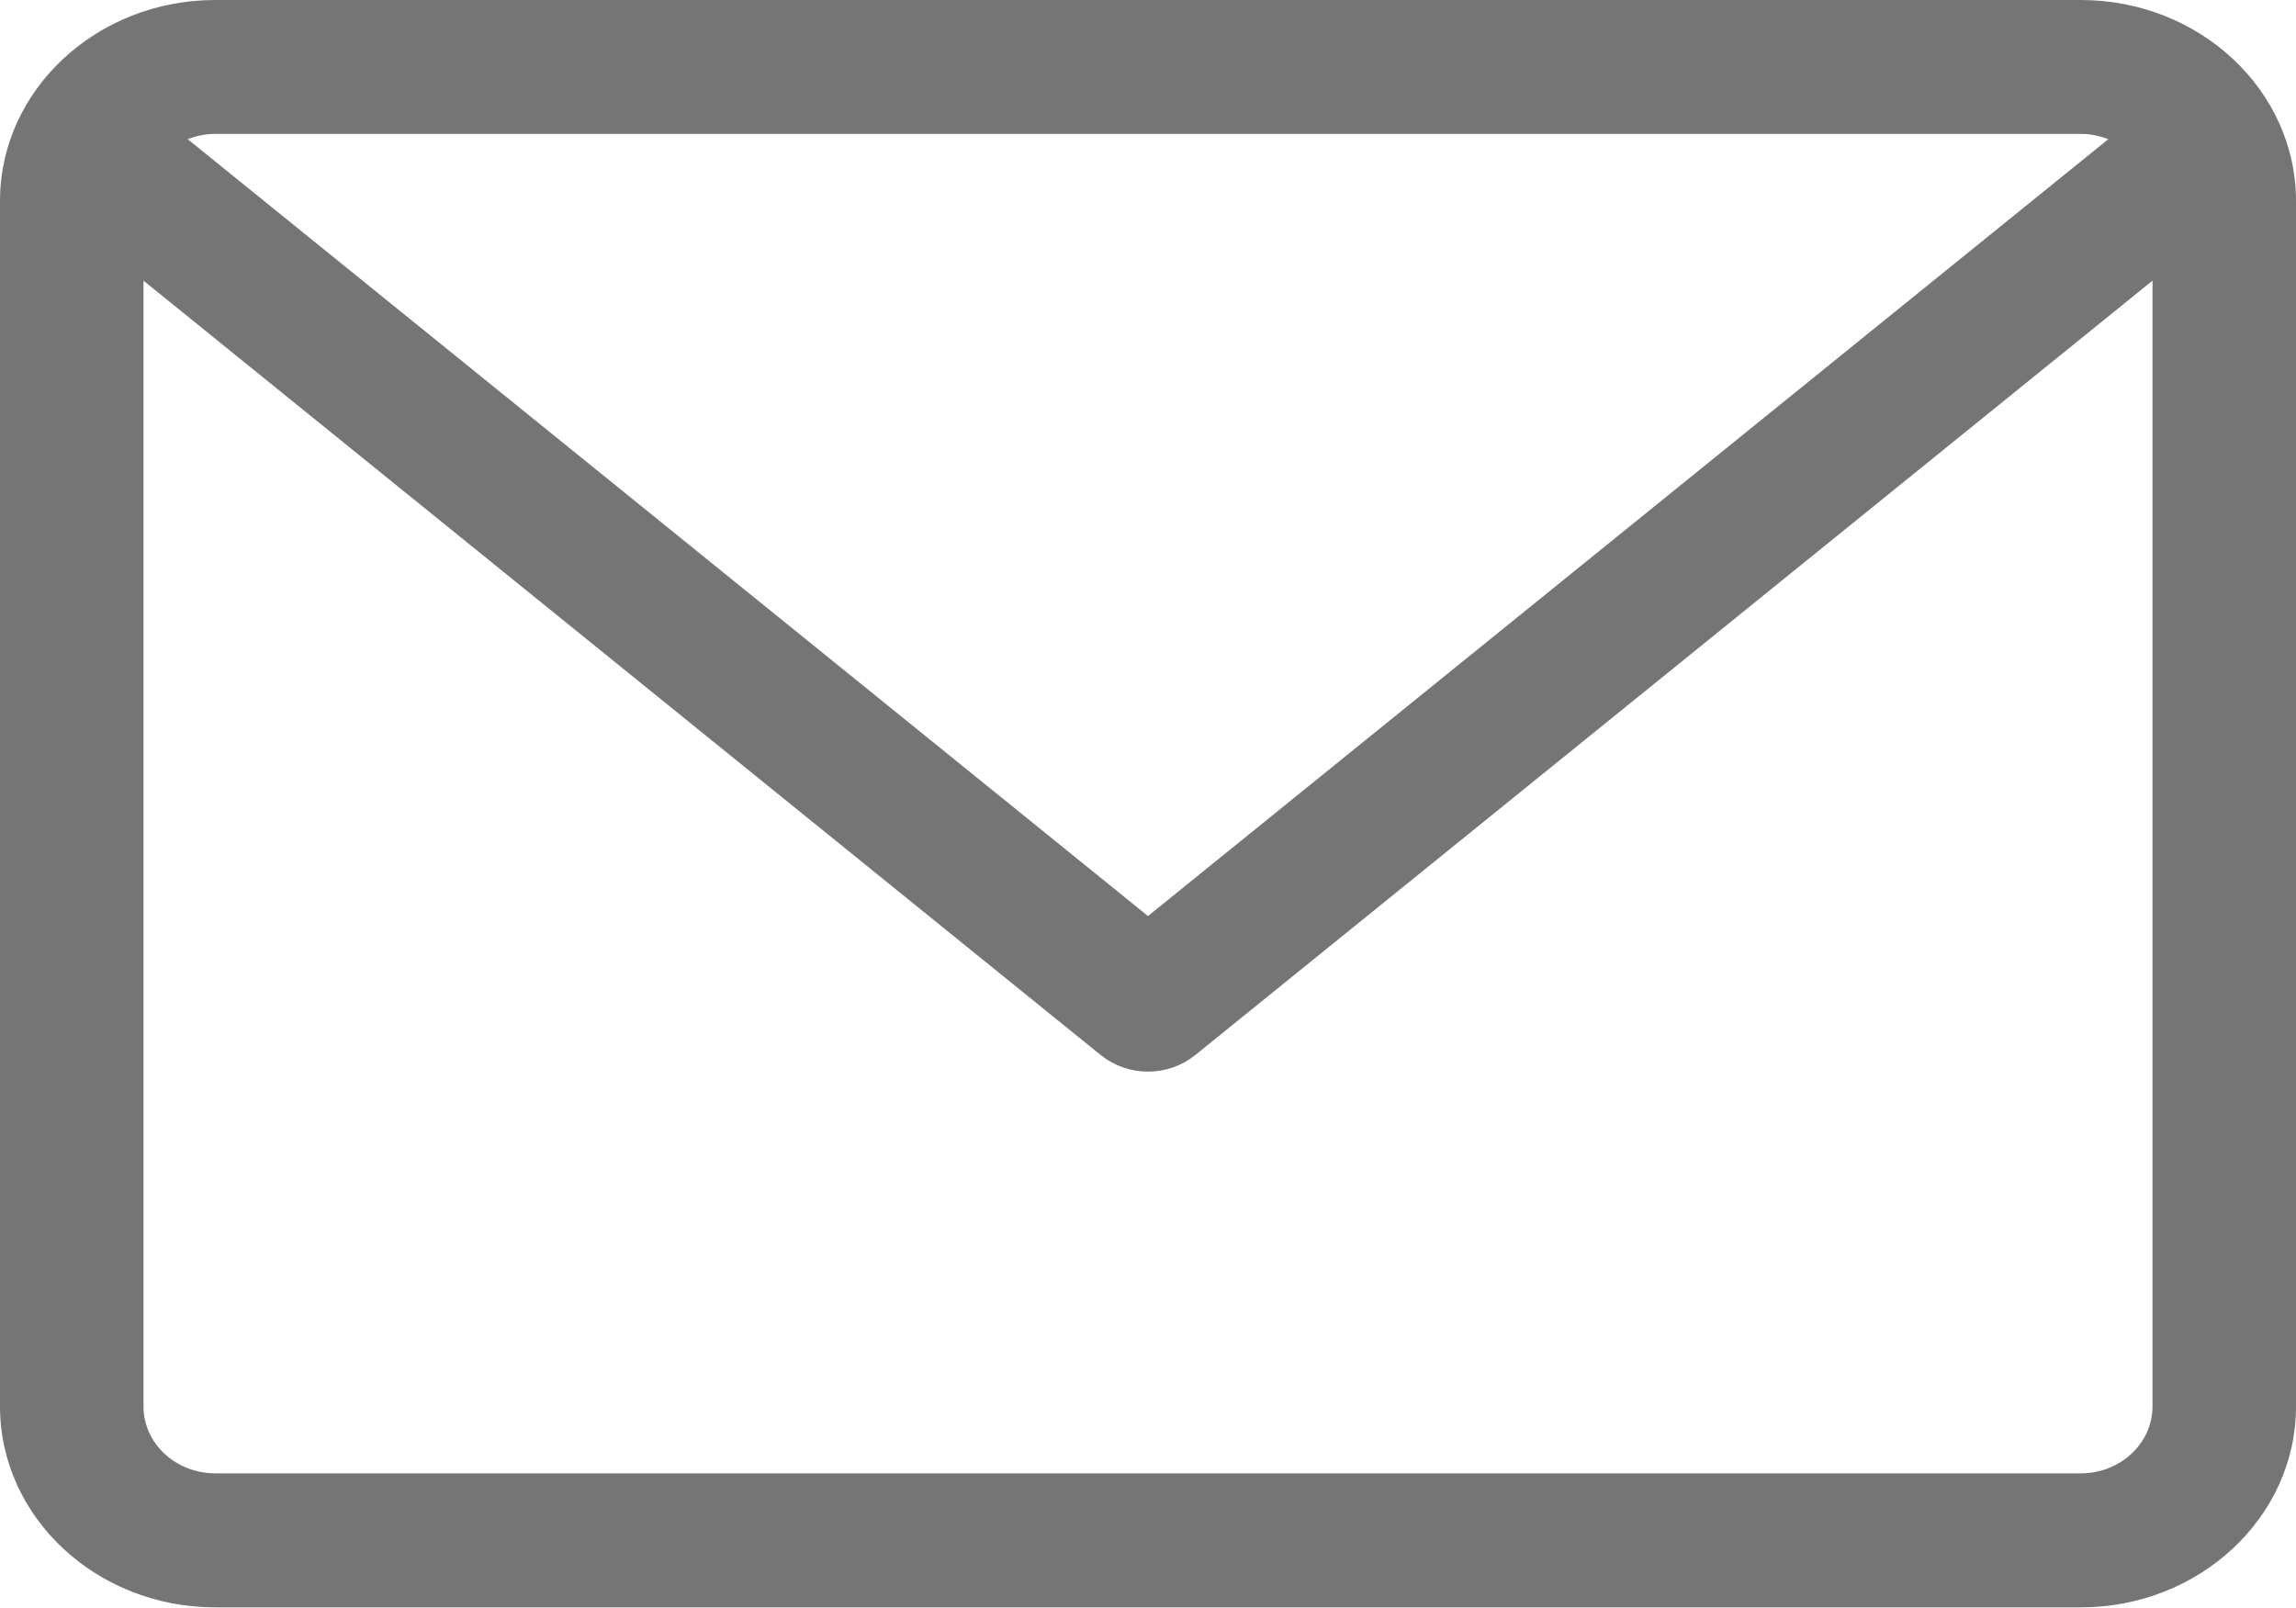
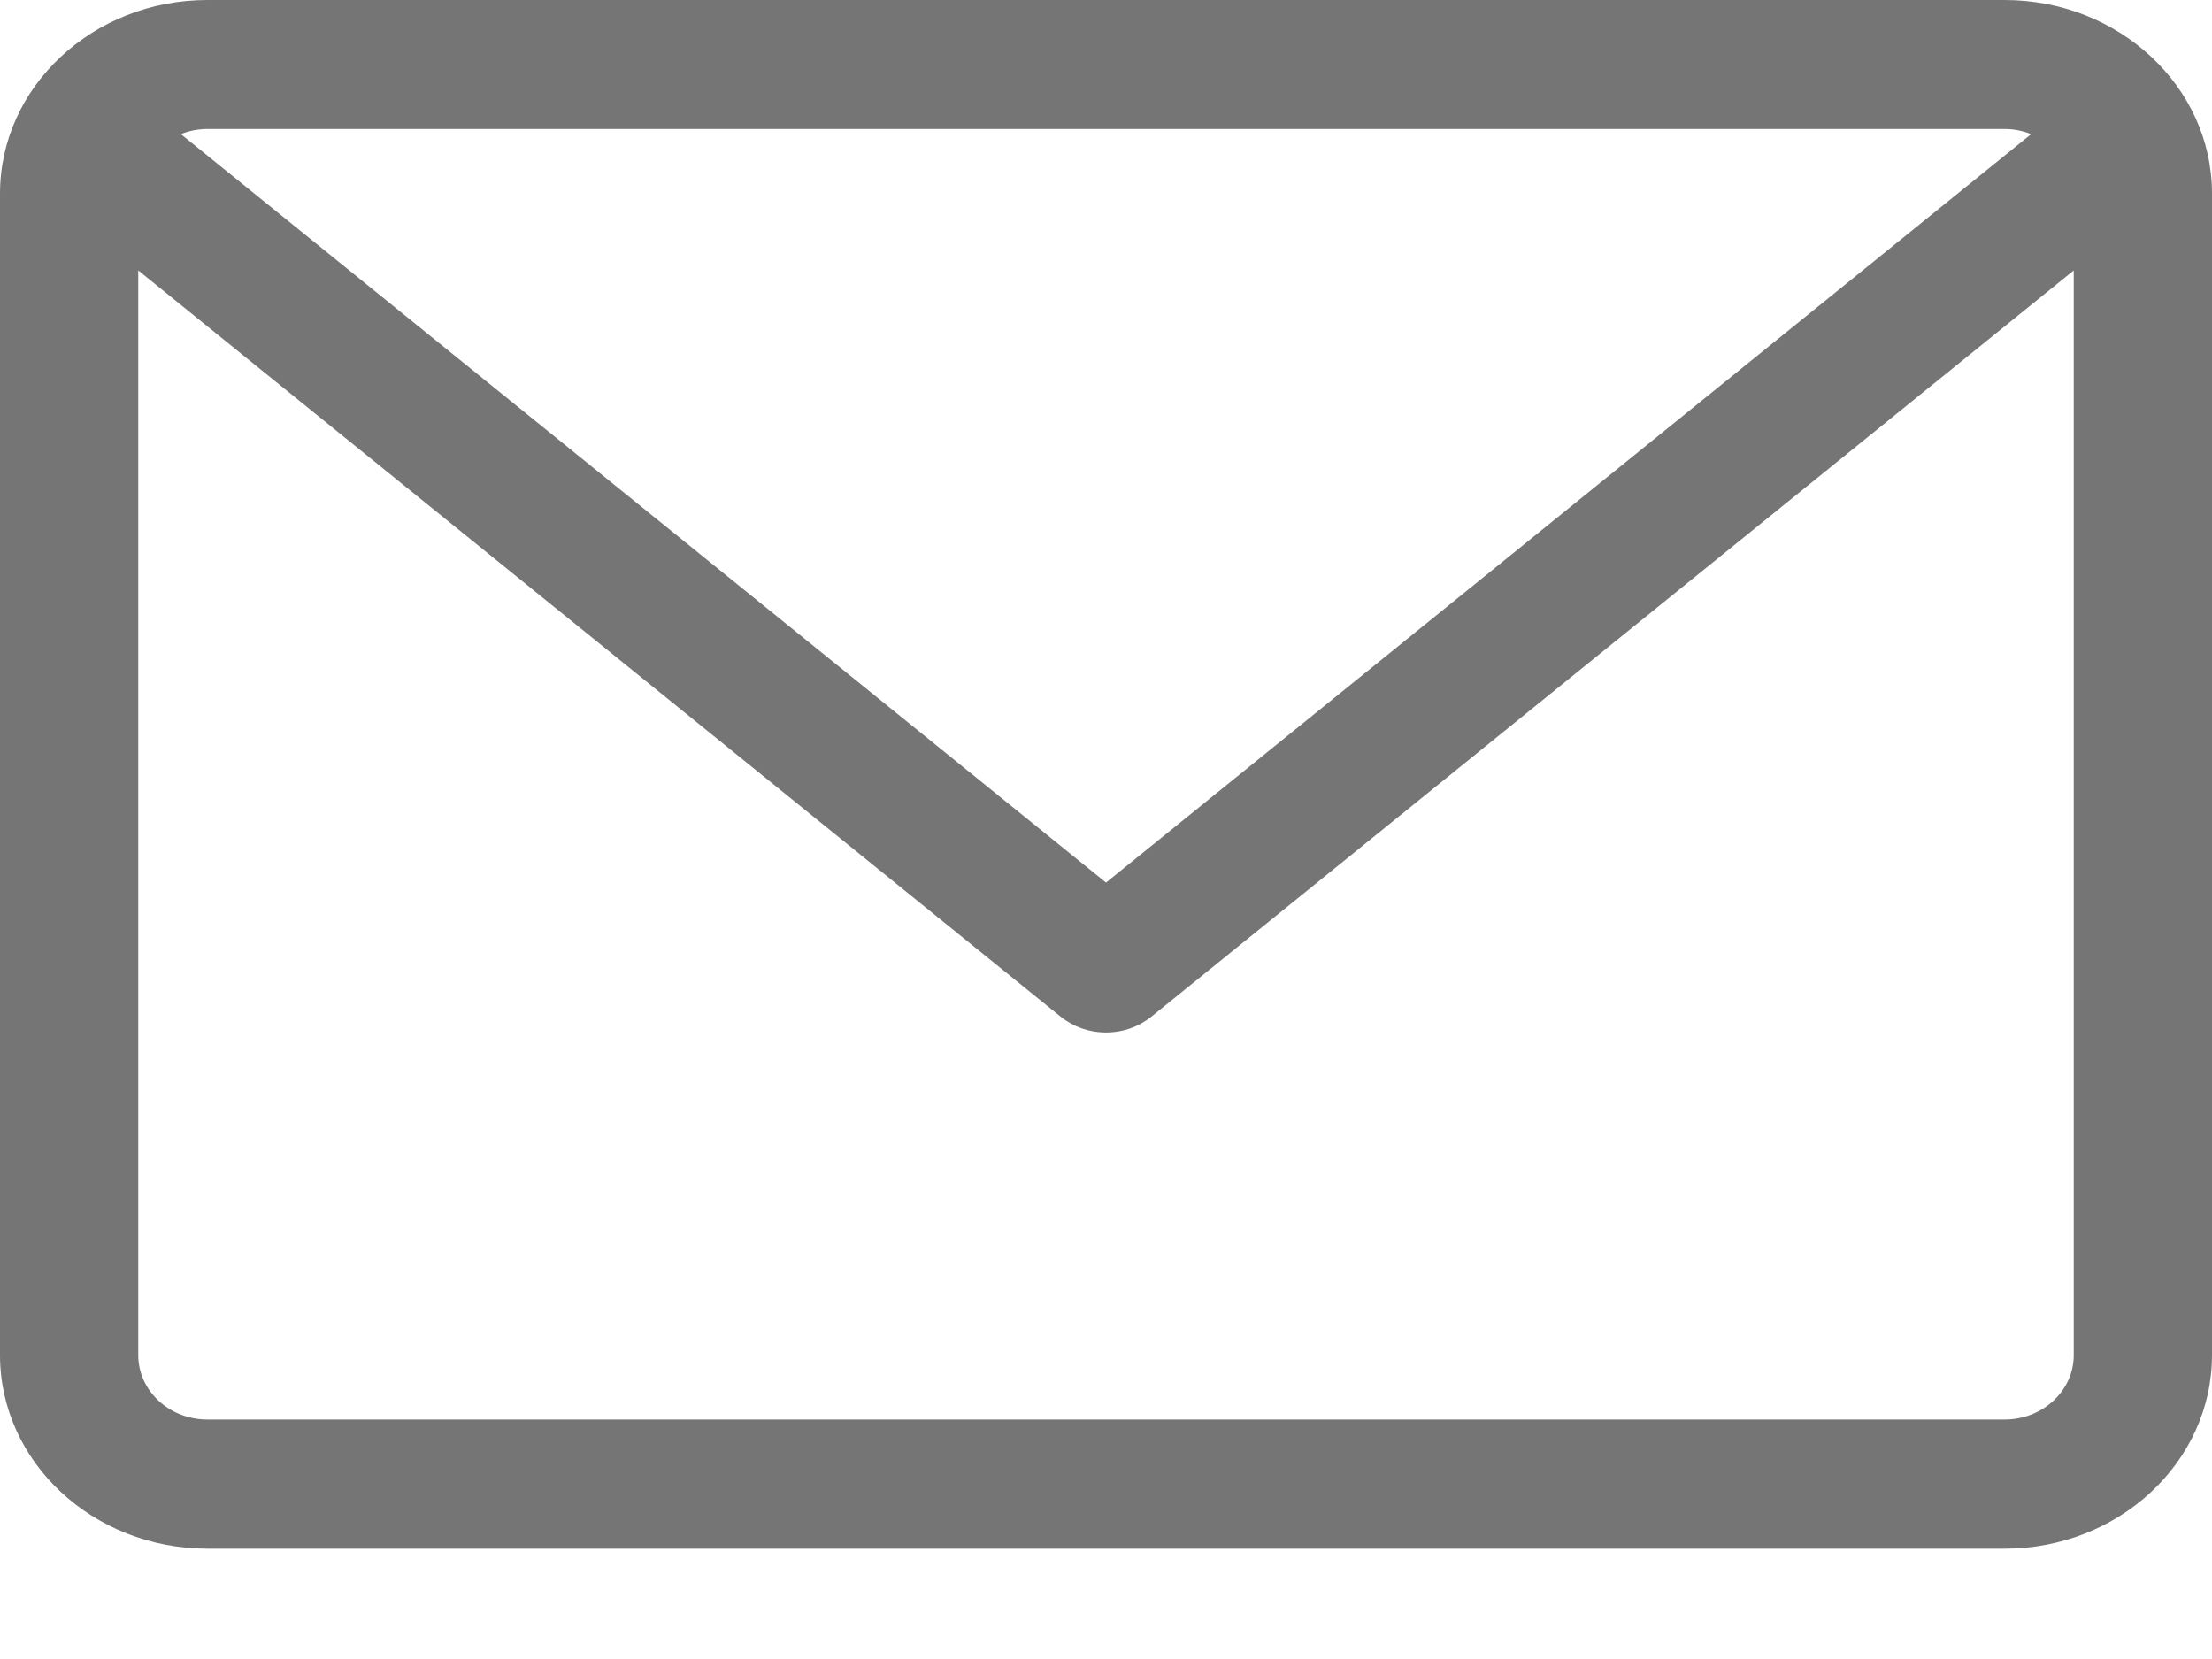
- <svg xmlns="http://www.w3.org/2000/svg" fill="none">
+ <svg xmlns="http://www.w3.org/2000/svg" width="16" height="12" fill="none">
  <path d="M14.5 0h-13C.673 0 0 .628 0 1.4v8.402c0 .772.673 1.4 1.5 1.4h13c.827 0 1.5-.628 1.5-1.4V1.4c0-.772-.673-1.4-1.5-1.4zm0 .933c.068 0 .133.014.192.037L8 6.384 1.308.97A.529.529 0 011.5.933h13zm0 9.335h-13c-.276 0-.5-.209-.5-.466V1.956l6.672 5.398A.52.52 0 008 7.468a.52.52 0 00.328-.114L15 1.956v7.846c0 .257-.224.466-.5.466z" fill="#757575" />
</svg>
